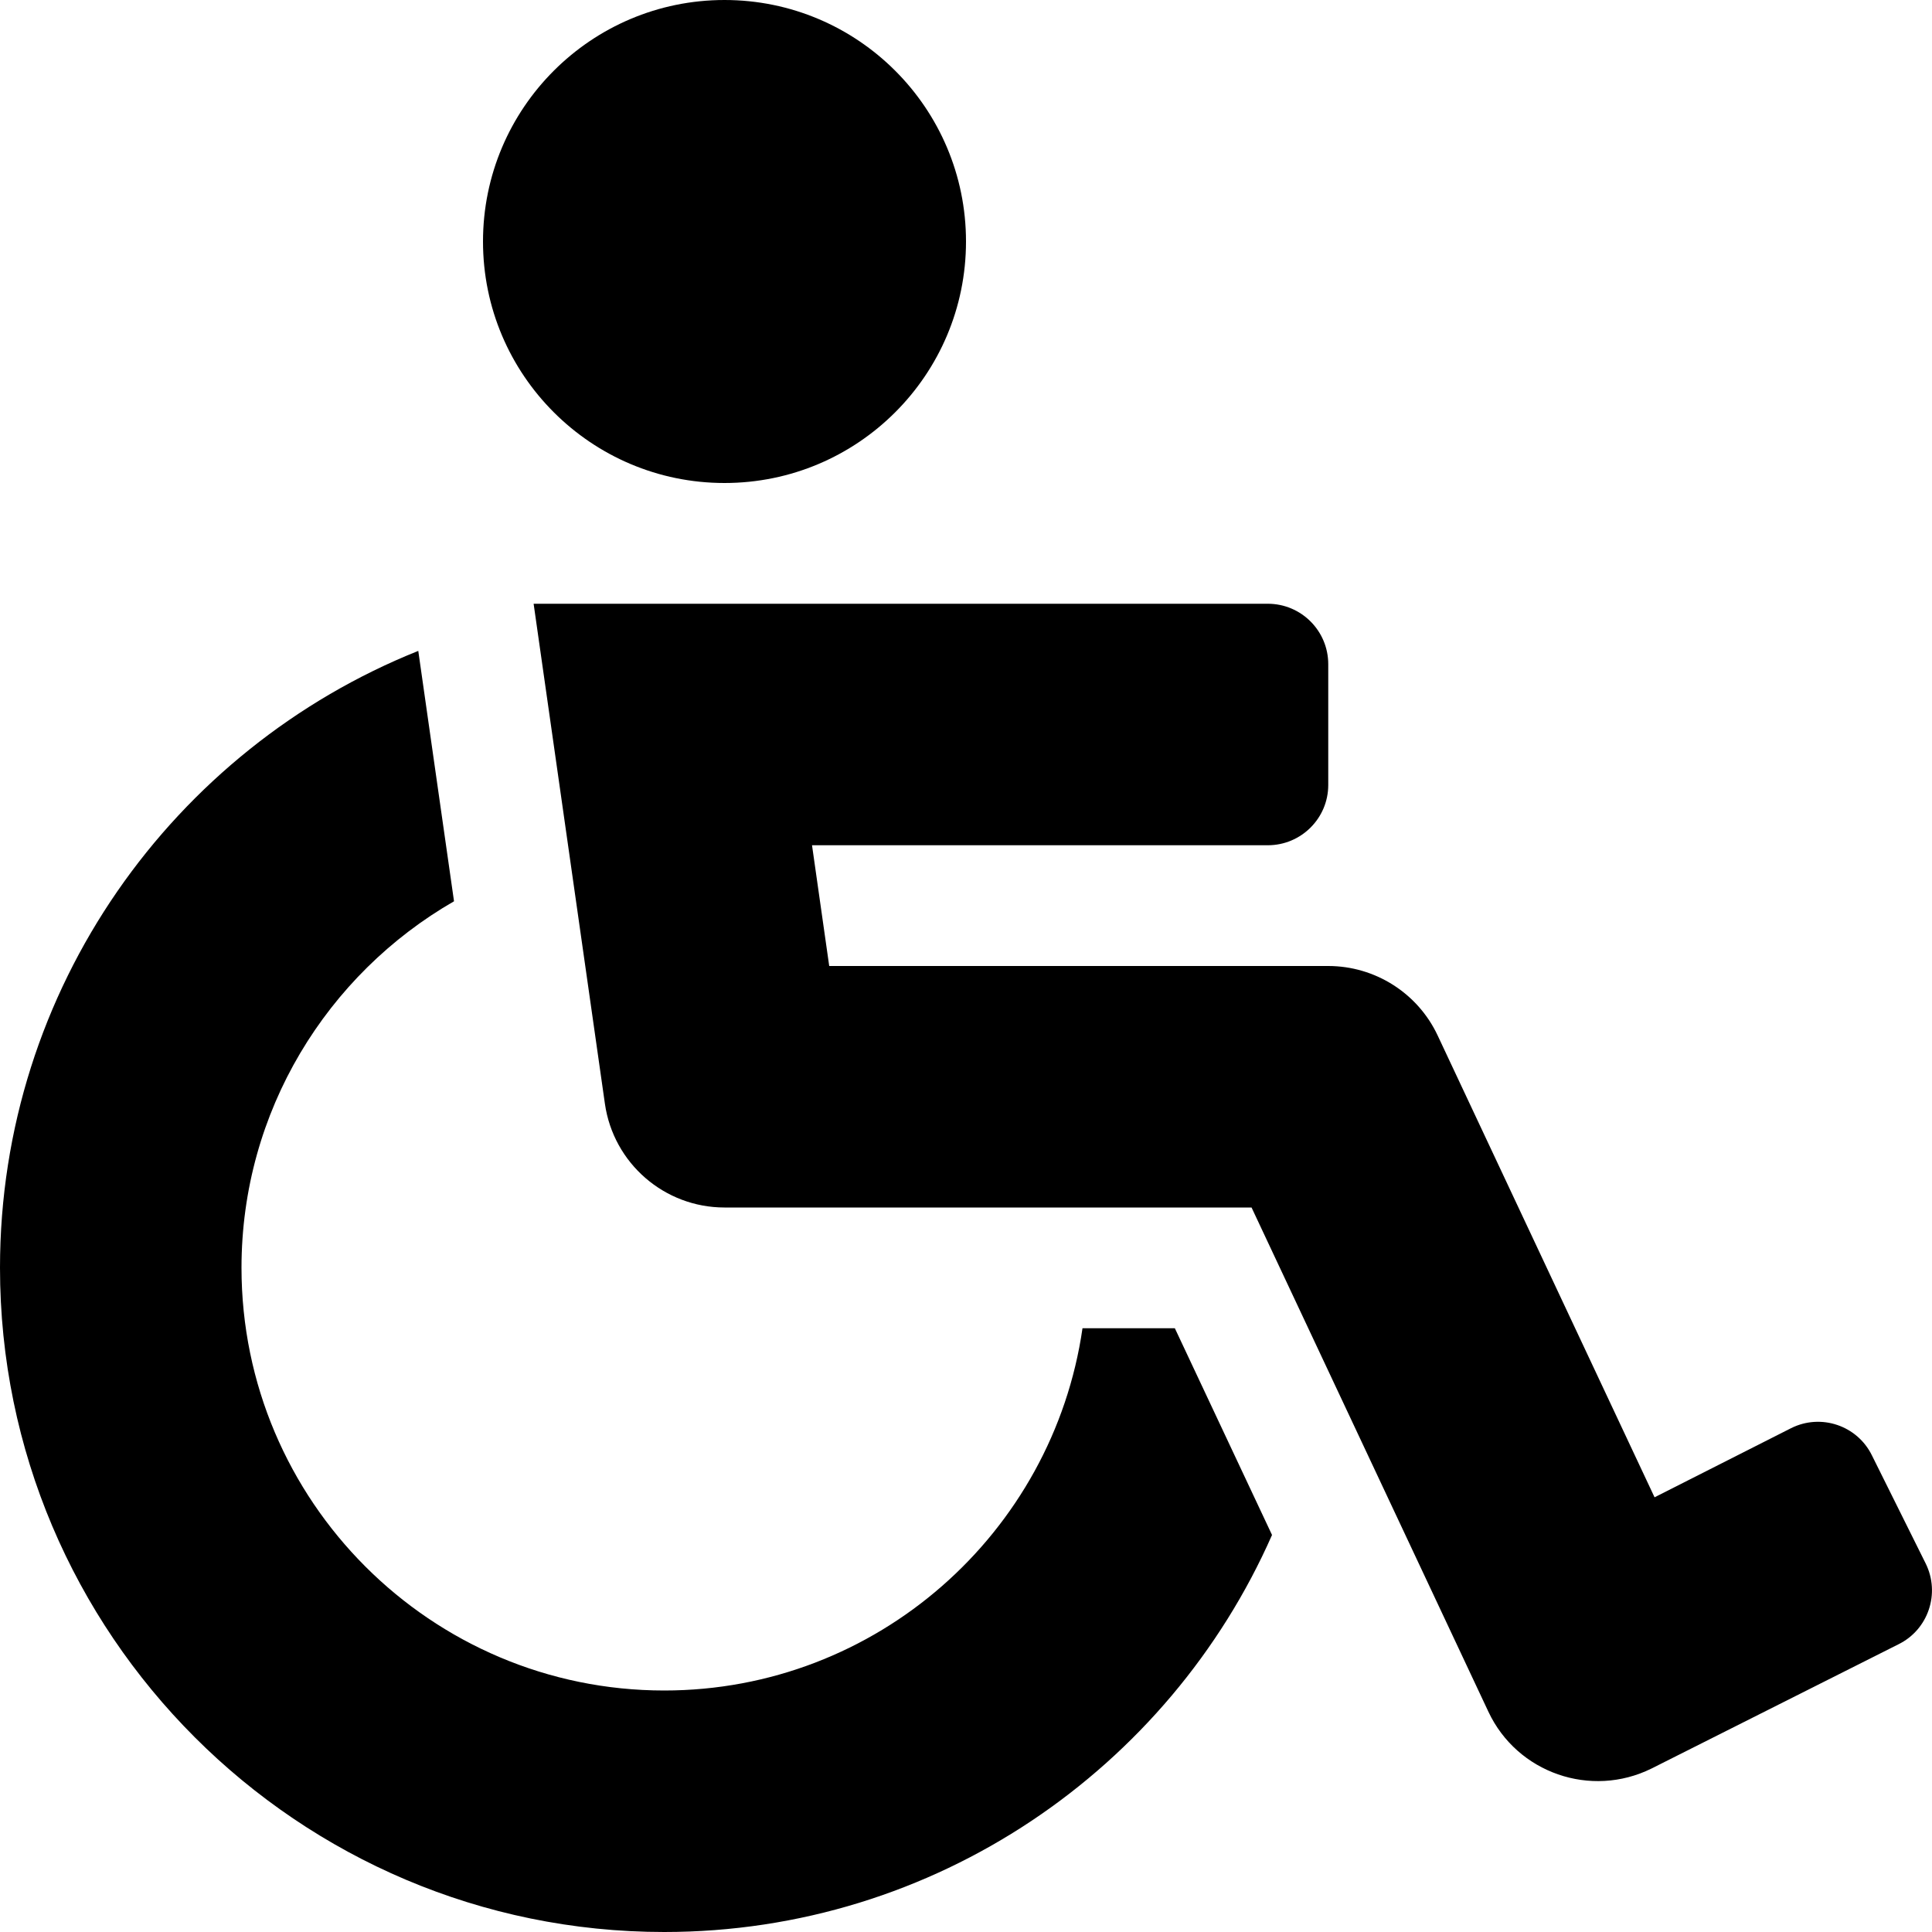
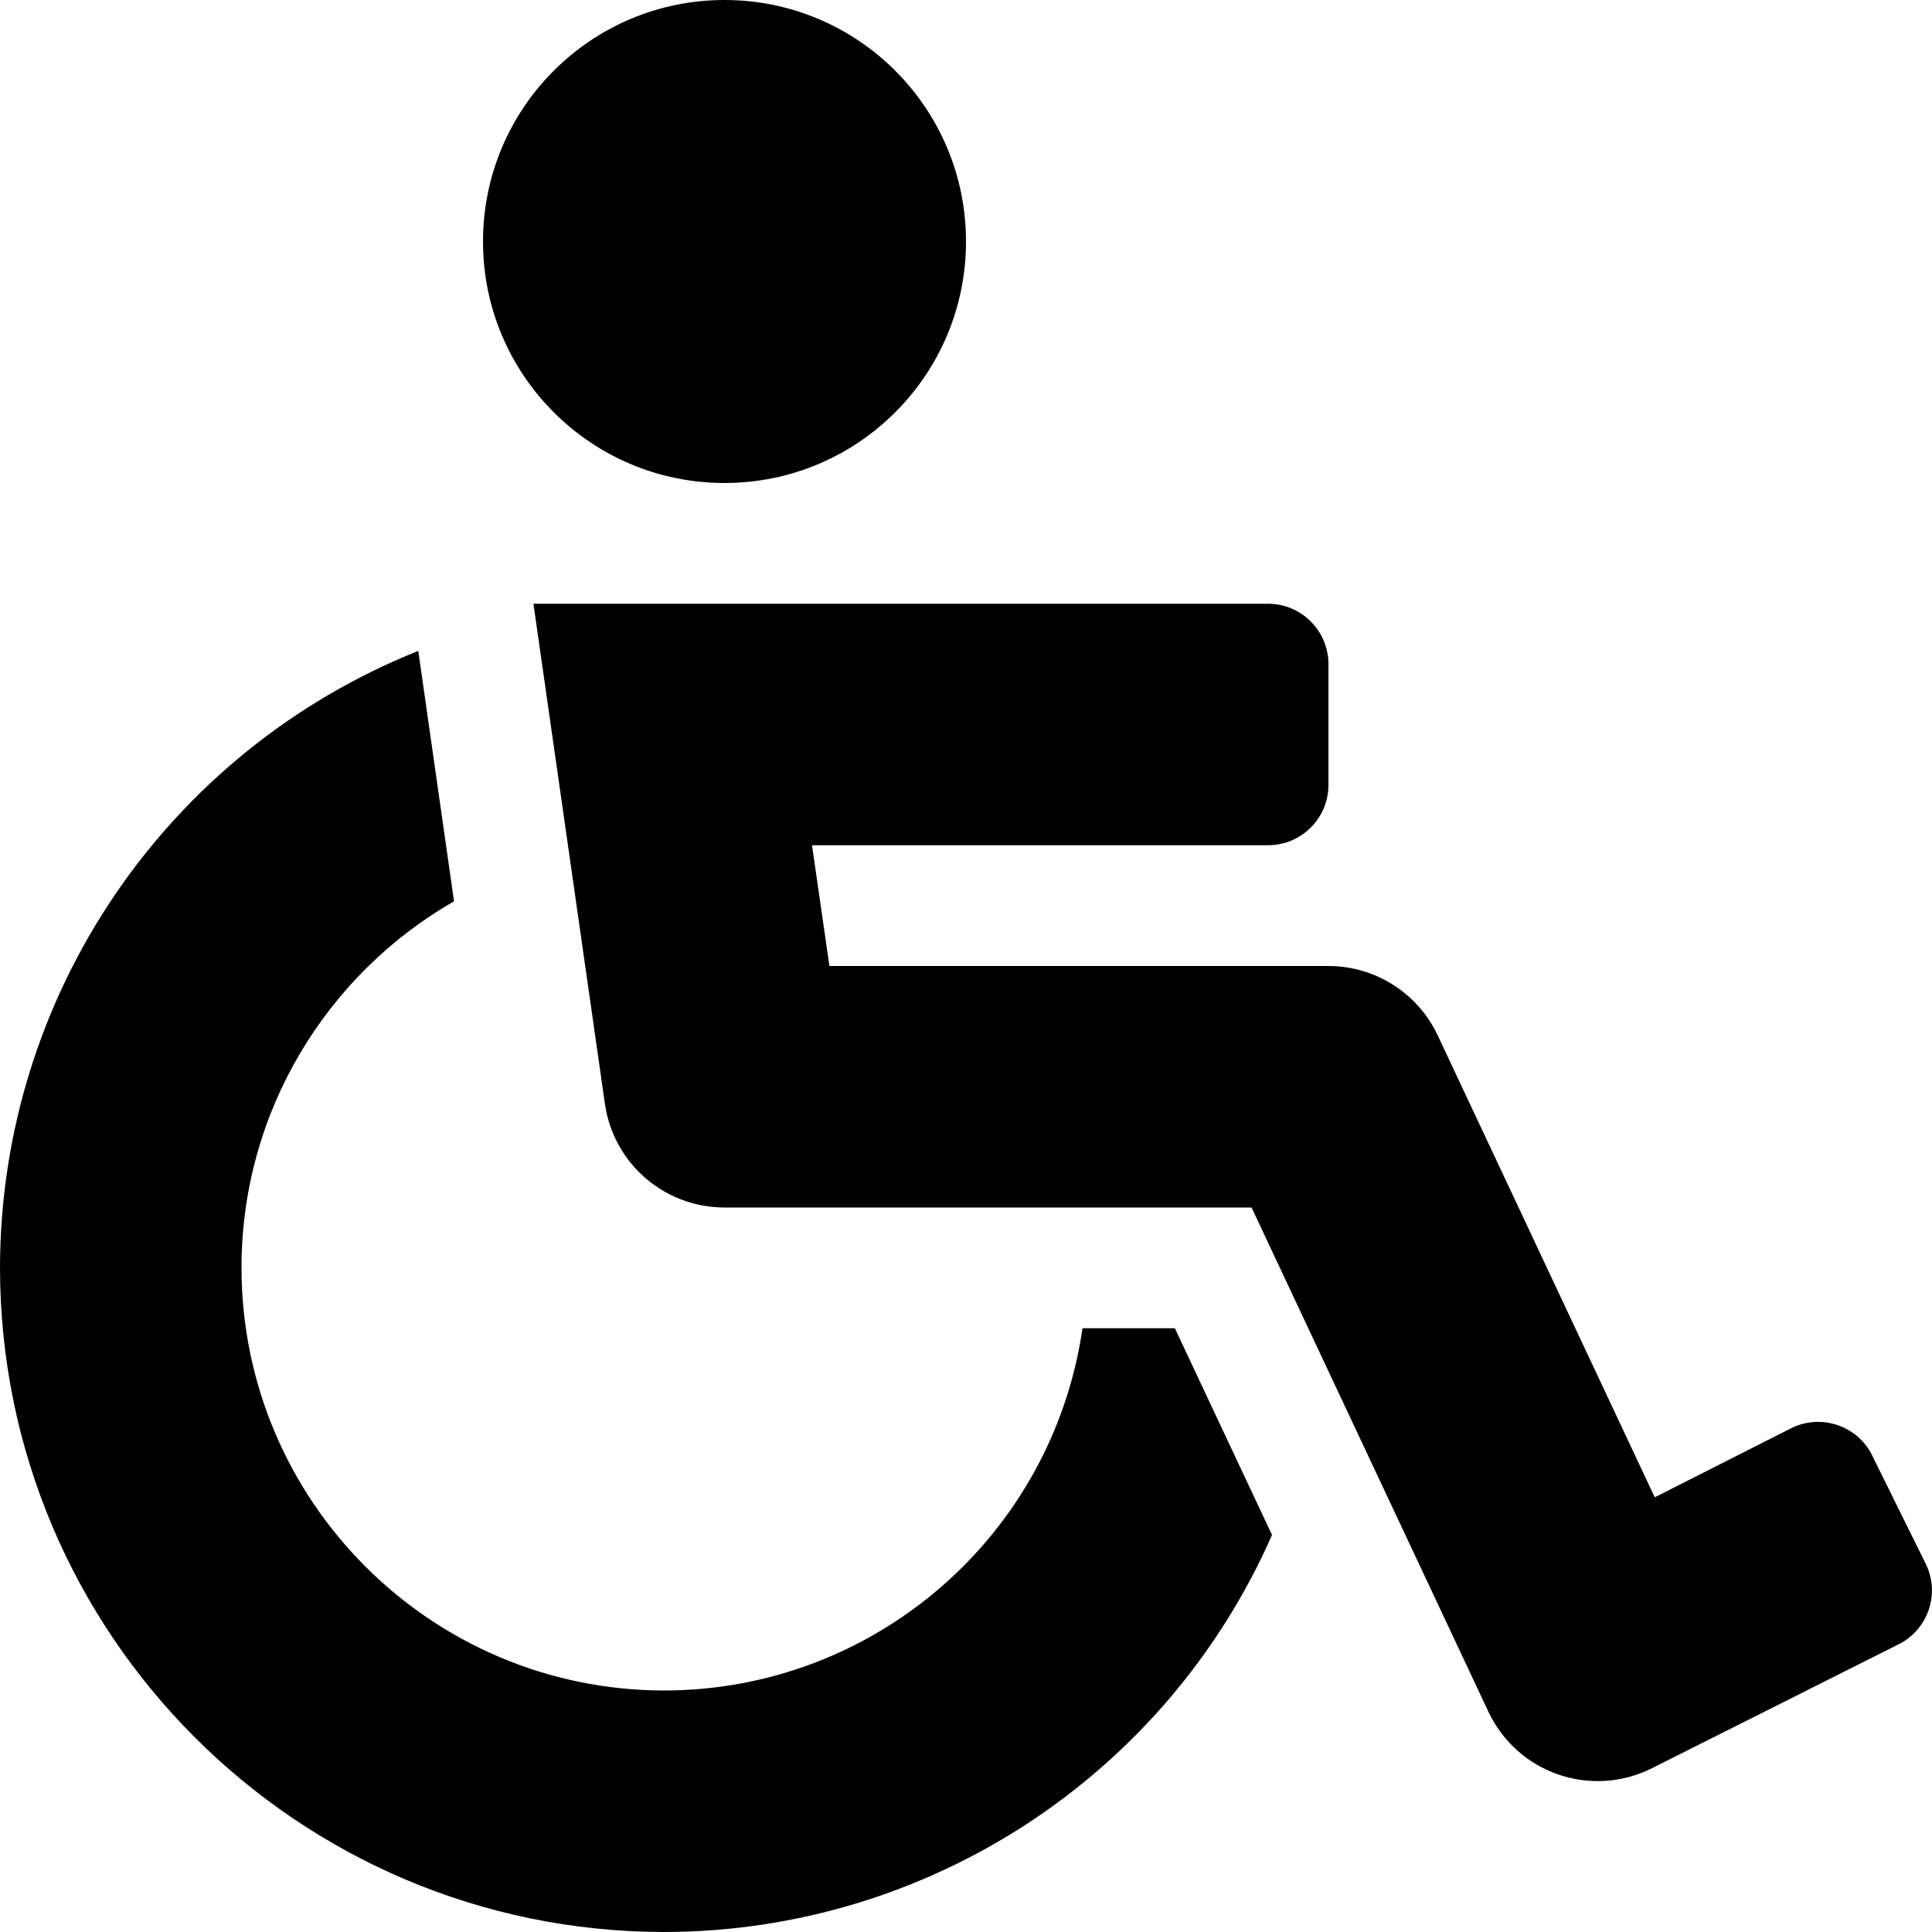
- <svg xmlns="http://www.w3.org/2000/svg" width="10" height="10" viewBox="0 0 10 10" overflow="visible">
-   <path d="M9.689 7.533L9.967 8.092C10.044 8.247 9.981 8.435 9.826 8.511L8.548 9.154C8.234 9.309 7.853 9.177 7.704 8.86L6.478 6.25H3.75C3.439 6.25 3.175 6.021 3.131 5.713C2.885 3.988 2.762 3.125 2.762 3.125H4.024H6.562C6.735 3.125 6.875 3.265 6.875 3.438V4.063C6.875 4.235 6.735 4.375 6.562 4.375H4.203L4.292 5H6.875C7.117 5 7.338 5.14 7.441 5.359L8.564 7.75L9.271 7.392C9.425 7.315 9.613 7.378 9.689 7.533ZM3.75 2.5C3.06 2.5 2.5 1.94 2.5 1.25C2.5 0.56 3.06 0 3.75 0C4.44 0 5 0.56 5 1.25C5 1.94 4.44 2.5 3.75 2.5ZM6.081 6.875H5.603C5.45 7.934 4.538 8.75 3.438 8.75C2.231 8.75 1.25 7.769 1.25 6.562C1.25 5.752 1.693 5.043 2.35 4.665C2.278 4.158 2.216 3.73 2.165 3.369C0.898 3.876 0 5.116 0 6.562C0 8.458 1.542 10 3.438 10C4.841 10 6.051 9.154 6.584 7.945L6.081 6.875Z" fill="inherit" />
+ <svg xmlns="http://www.w3.org/2000/svg" width="10" height="10" overflow="visible">
+   <path d="M9.69 7.533l.277.56a.312.312 0 01-.14.418l-1.28.643a.625.625 0 01-.843-.294L6.478 6.25H3.75a.625.625 0 01-.619-.537l-.37-2.588H6.563c.173 0 .313.14.313.313v.625c0 .172-.14.312-.313.312h-2.36l.09.625h2.583c.242 0 .463.14.566.36l1.123 2.39.707-.358a.313.313 0 01.418.14zM3.75 2.5a1.25 1.25 0 110-2.5 1.25 1.25 0 010 2.5zm2.331 4.375h-.478A2.19 2.19 0 013.438 8.75 2.19 2.19 0 011.25 6.562c0-.81.443-1.52 1.1-1.897l-.185-1.296A3.443 3.443 0 000 6.562 3.441 3.441 0 003.438 10a3.442 3.442 0 003.146-2.055l-.503-1.07z" fill="inherit" />
</svg>
